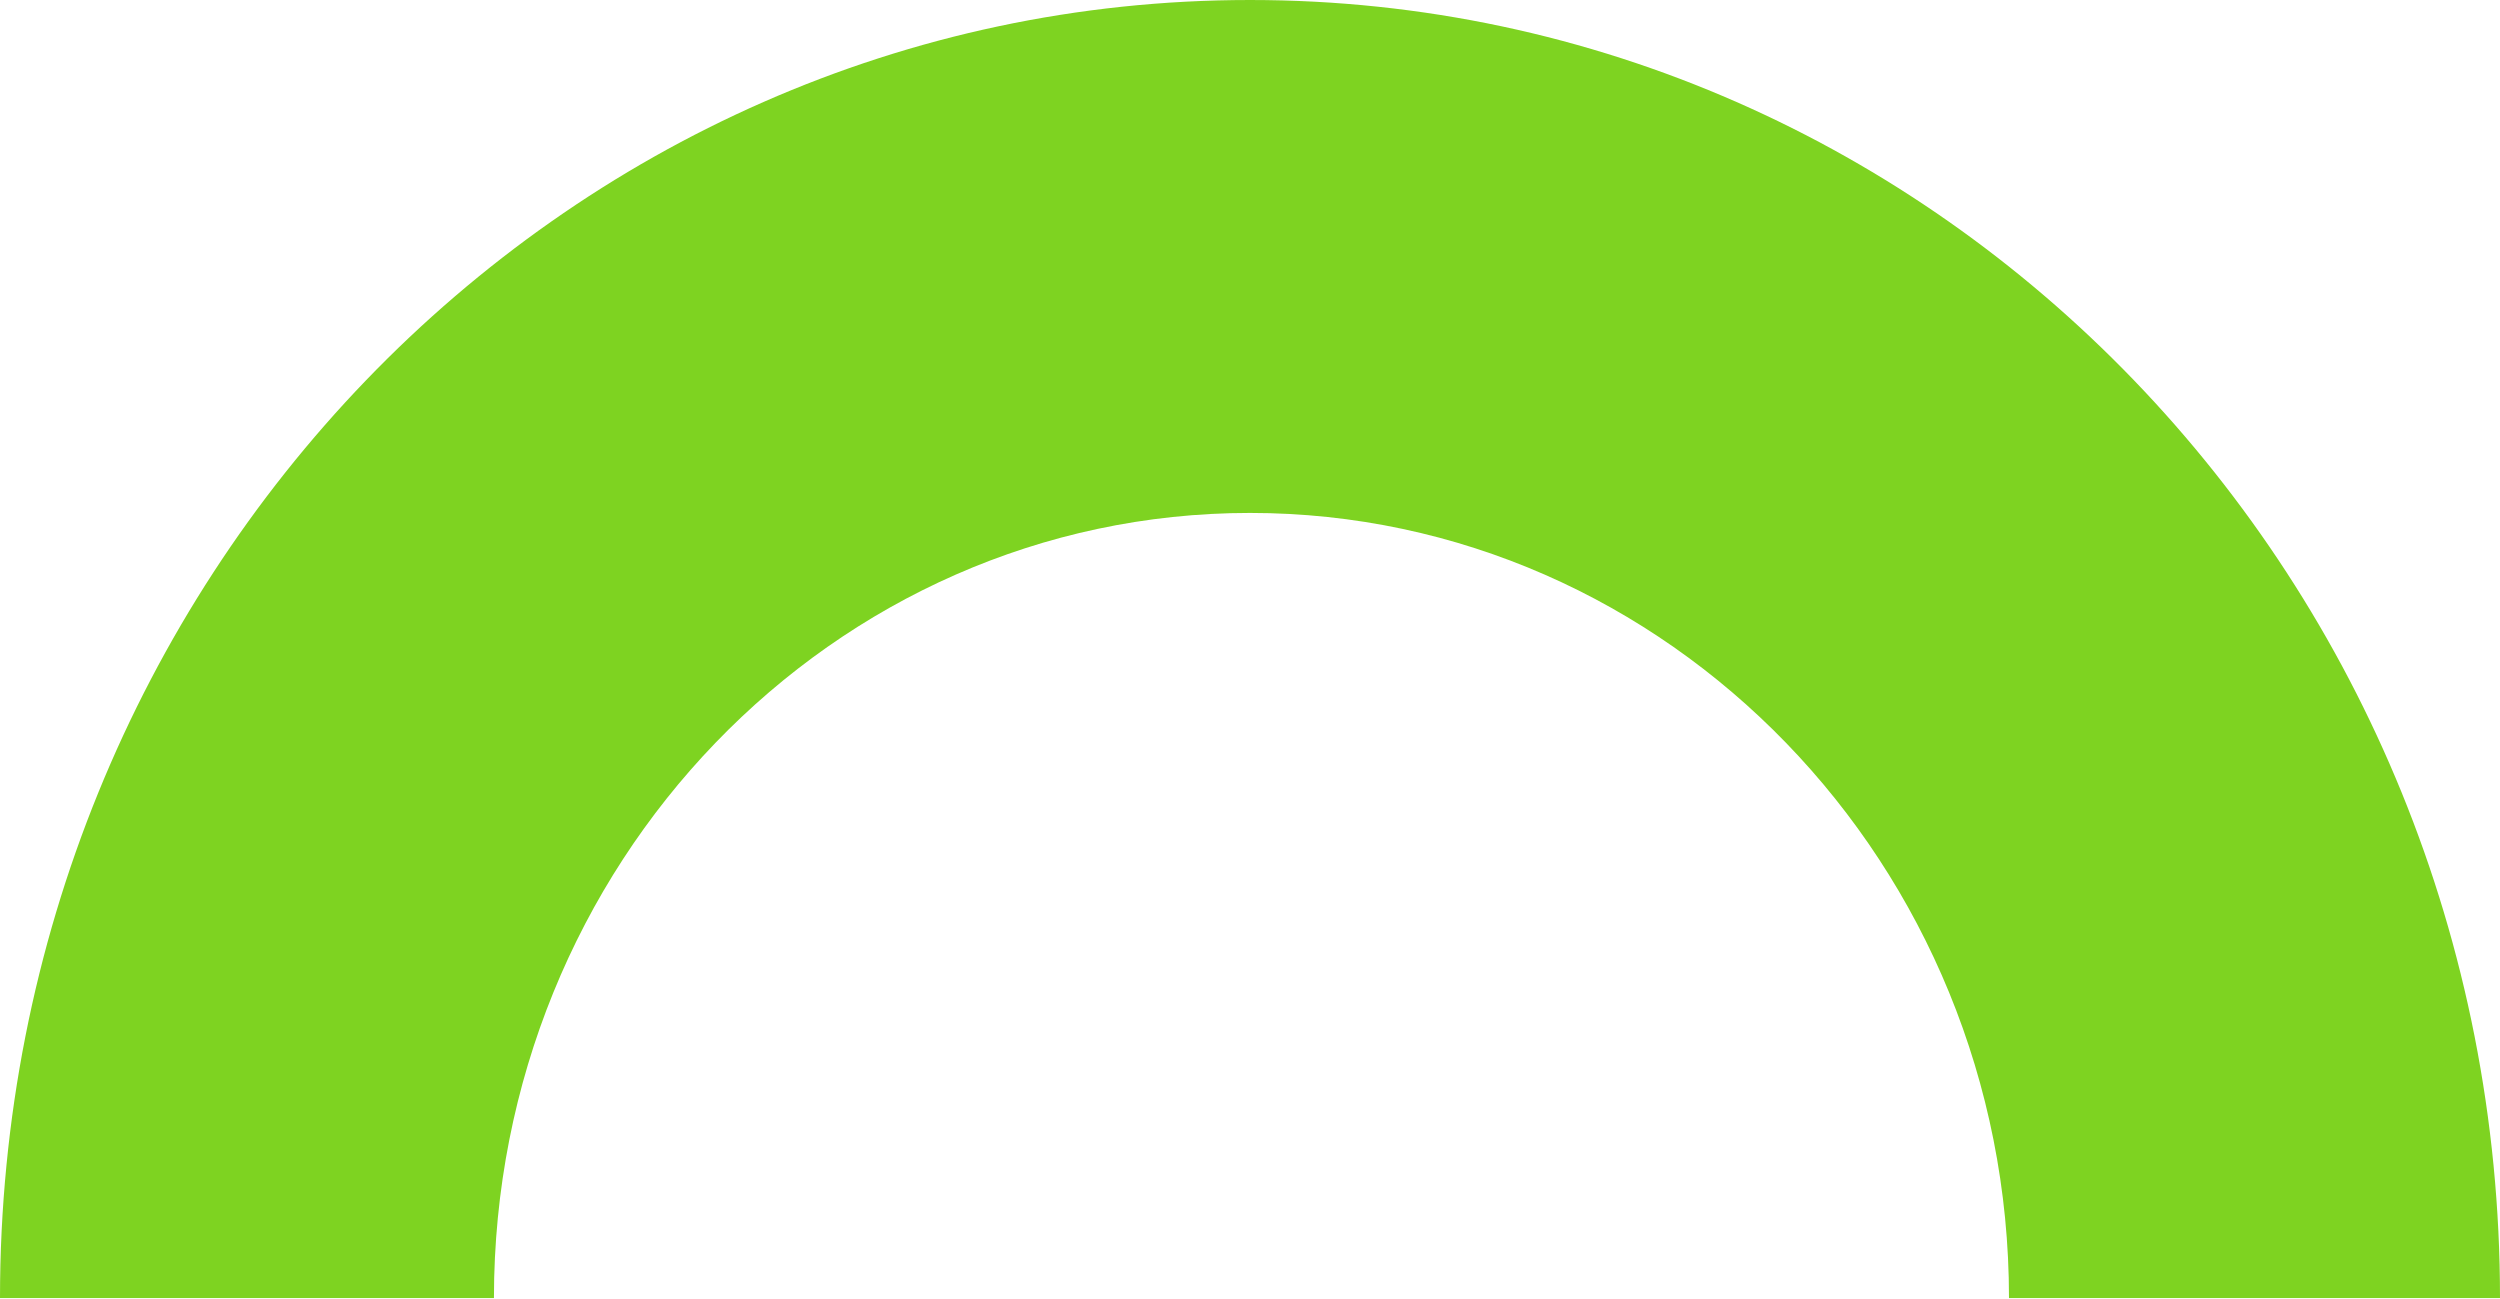
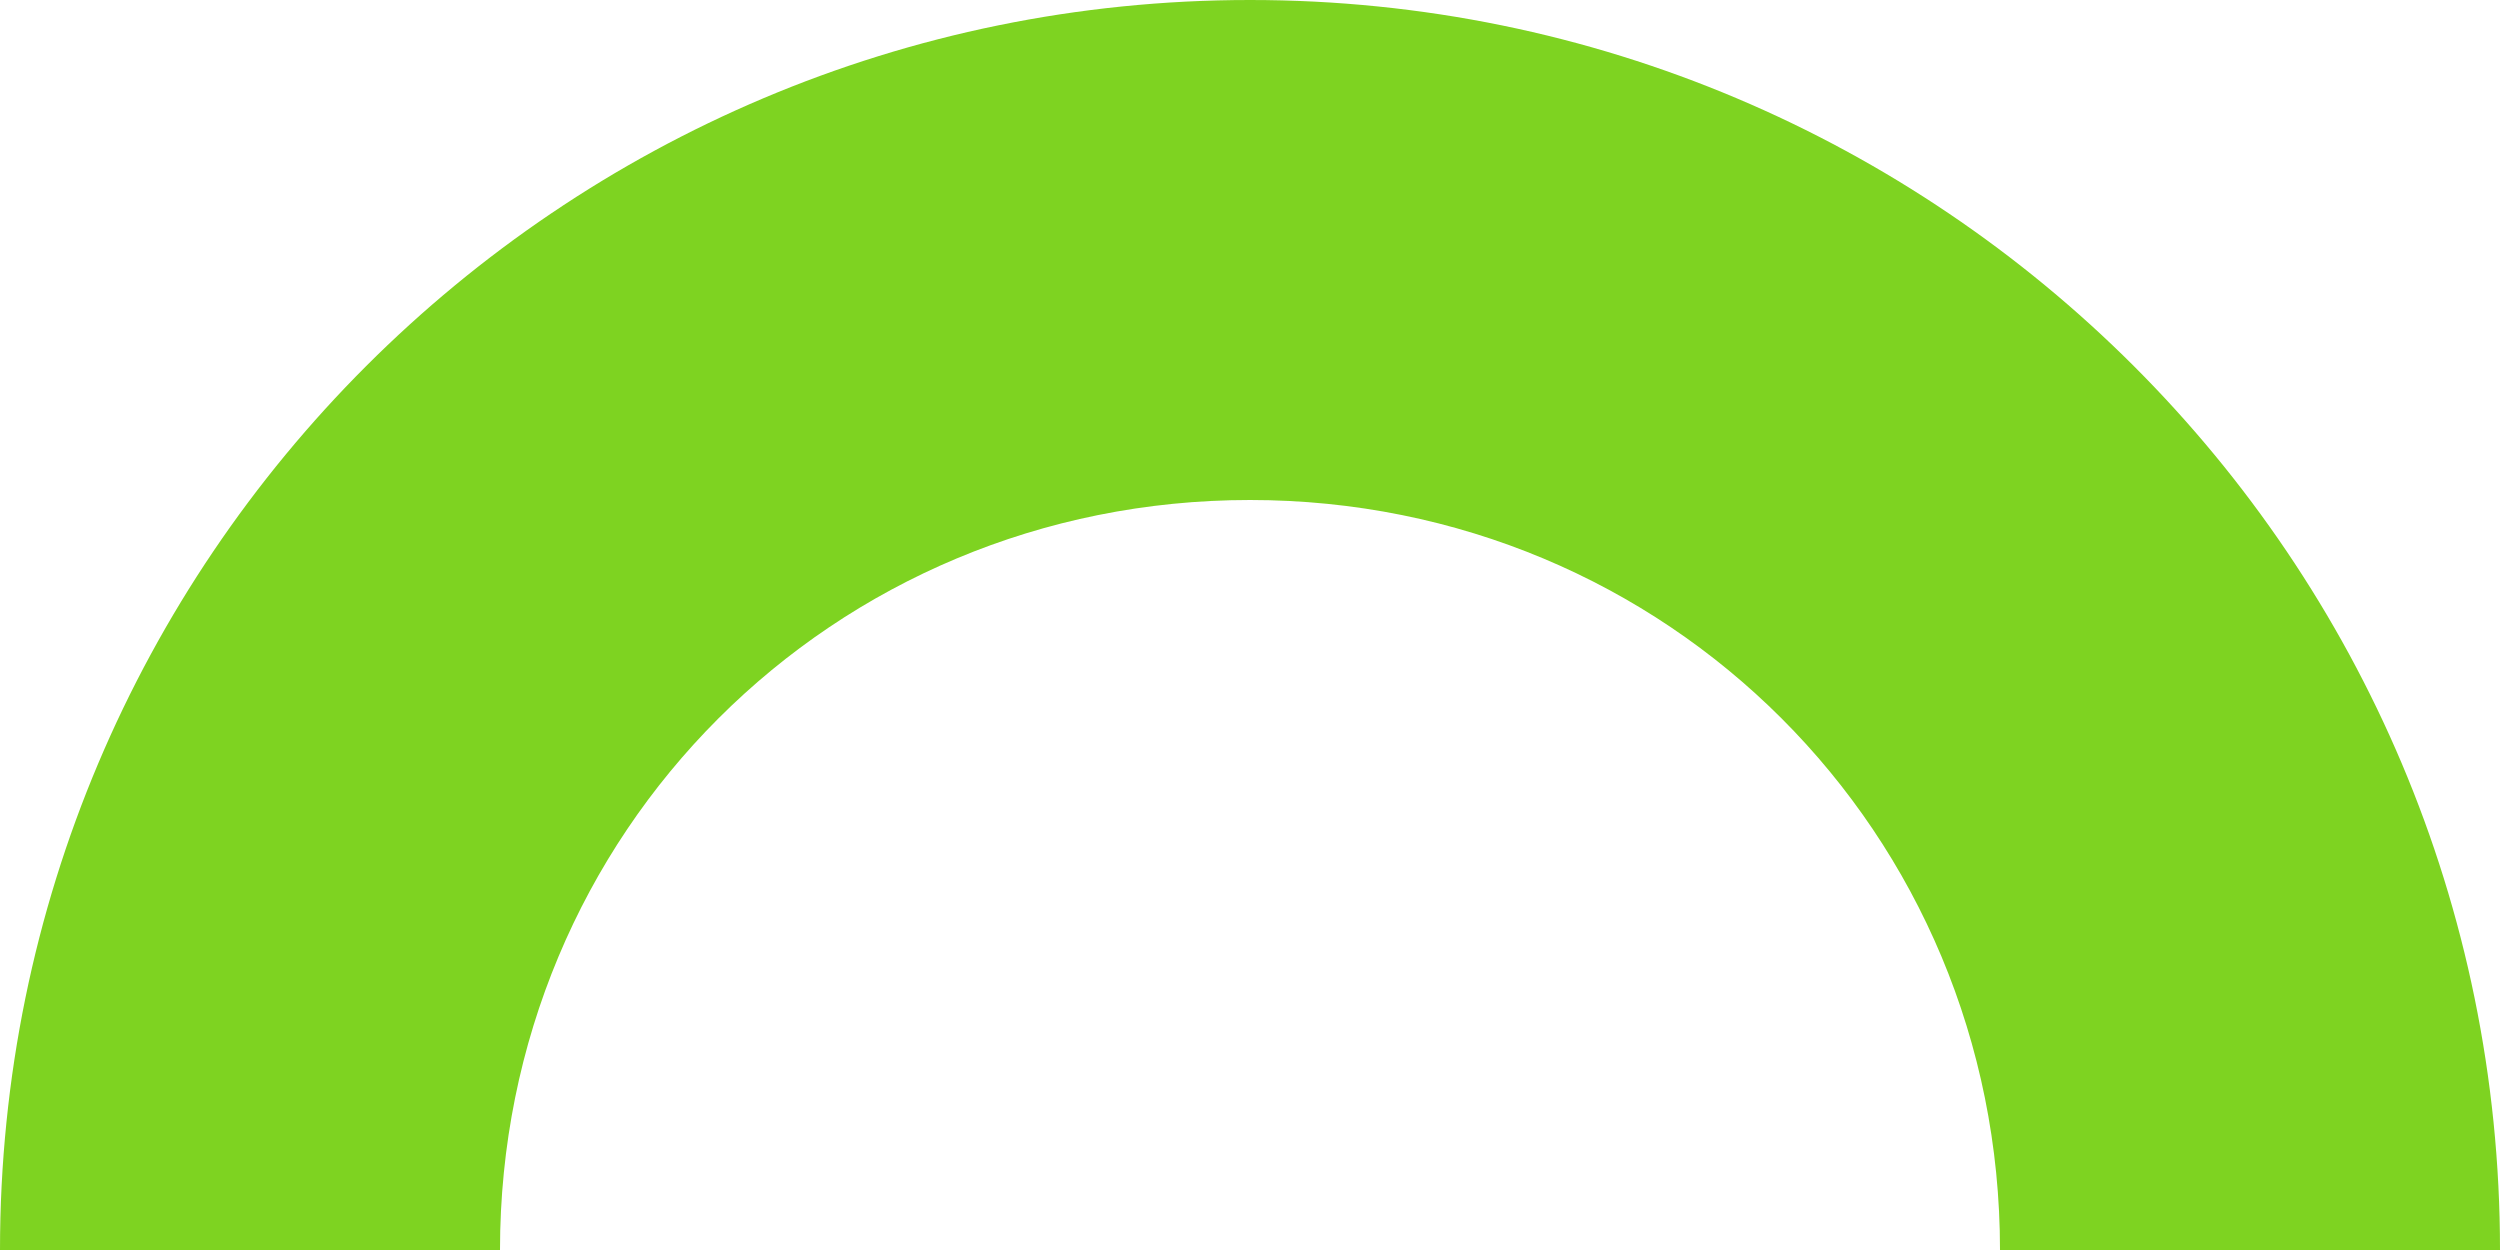
- <svg xmlns="http://www.w3.org/2000/svg" width="52px" height="27px" viewBox="0 0 52 27" version="1.1">
+ <svg xmlns="http://www.w3.org/2000/svg" width="200px" height="100px" viewBox="0 0 200 100" version="1.1">
  <defs />
-   <g id="List-View" stroke="none" stroke-width="1" fill="none" fill-rule="evenodd">
-     <g id="CMT-IDEAS_HoverStates" transform="translate(-226, -417)" fill="#7ED321">
-       <g id="Group-5" transform="translate(215, 399)">
-         <path d="M11,45 L21.274,45 C21.274,35.981 28.315,28.669 37,28.669 C45.685,28.669 52.787,35.981 52.787,45 L63,45 C63,30.088 51.359,18 37,18 C22.641,18 11,30.088 11,45 Z" id="Combined-Shape" />
-       </g>
+   <g id="IP" stroke="none" stroke-width="1" fill="none" fill-rule="evenodd">
+     <g id="IP_arc-Bull" fill="#7ED321">
+       <path d="M200,100 C200,44.772 155.229,0 100.001,0 C44.771,0 0,44.772 0,100 L40,100 C40,66.596 66.596,40 100.001,40 C133.404,40 160,66.596 160,100 L200,100 Z" id="Bullish" />
    </g>
  </g>
</svg>
